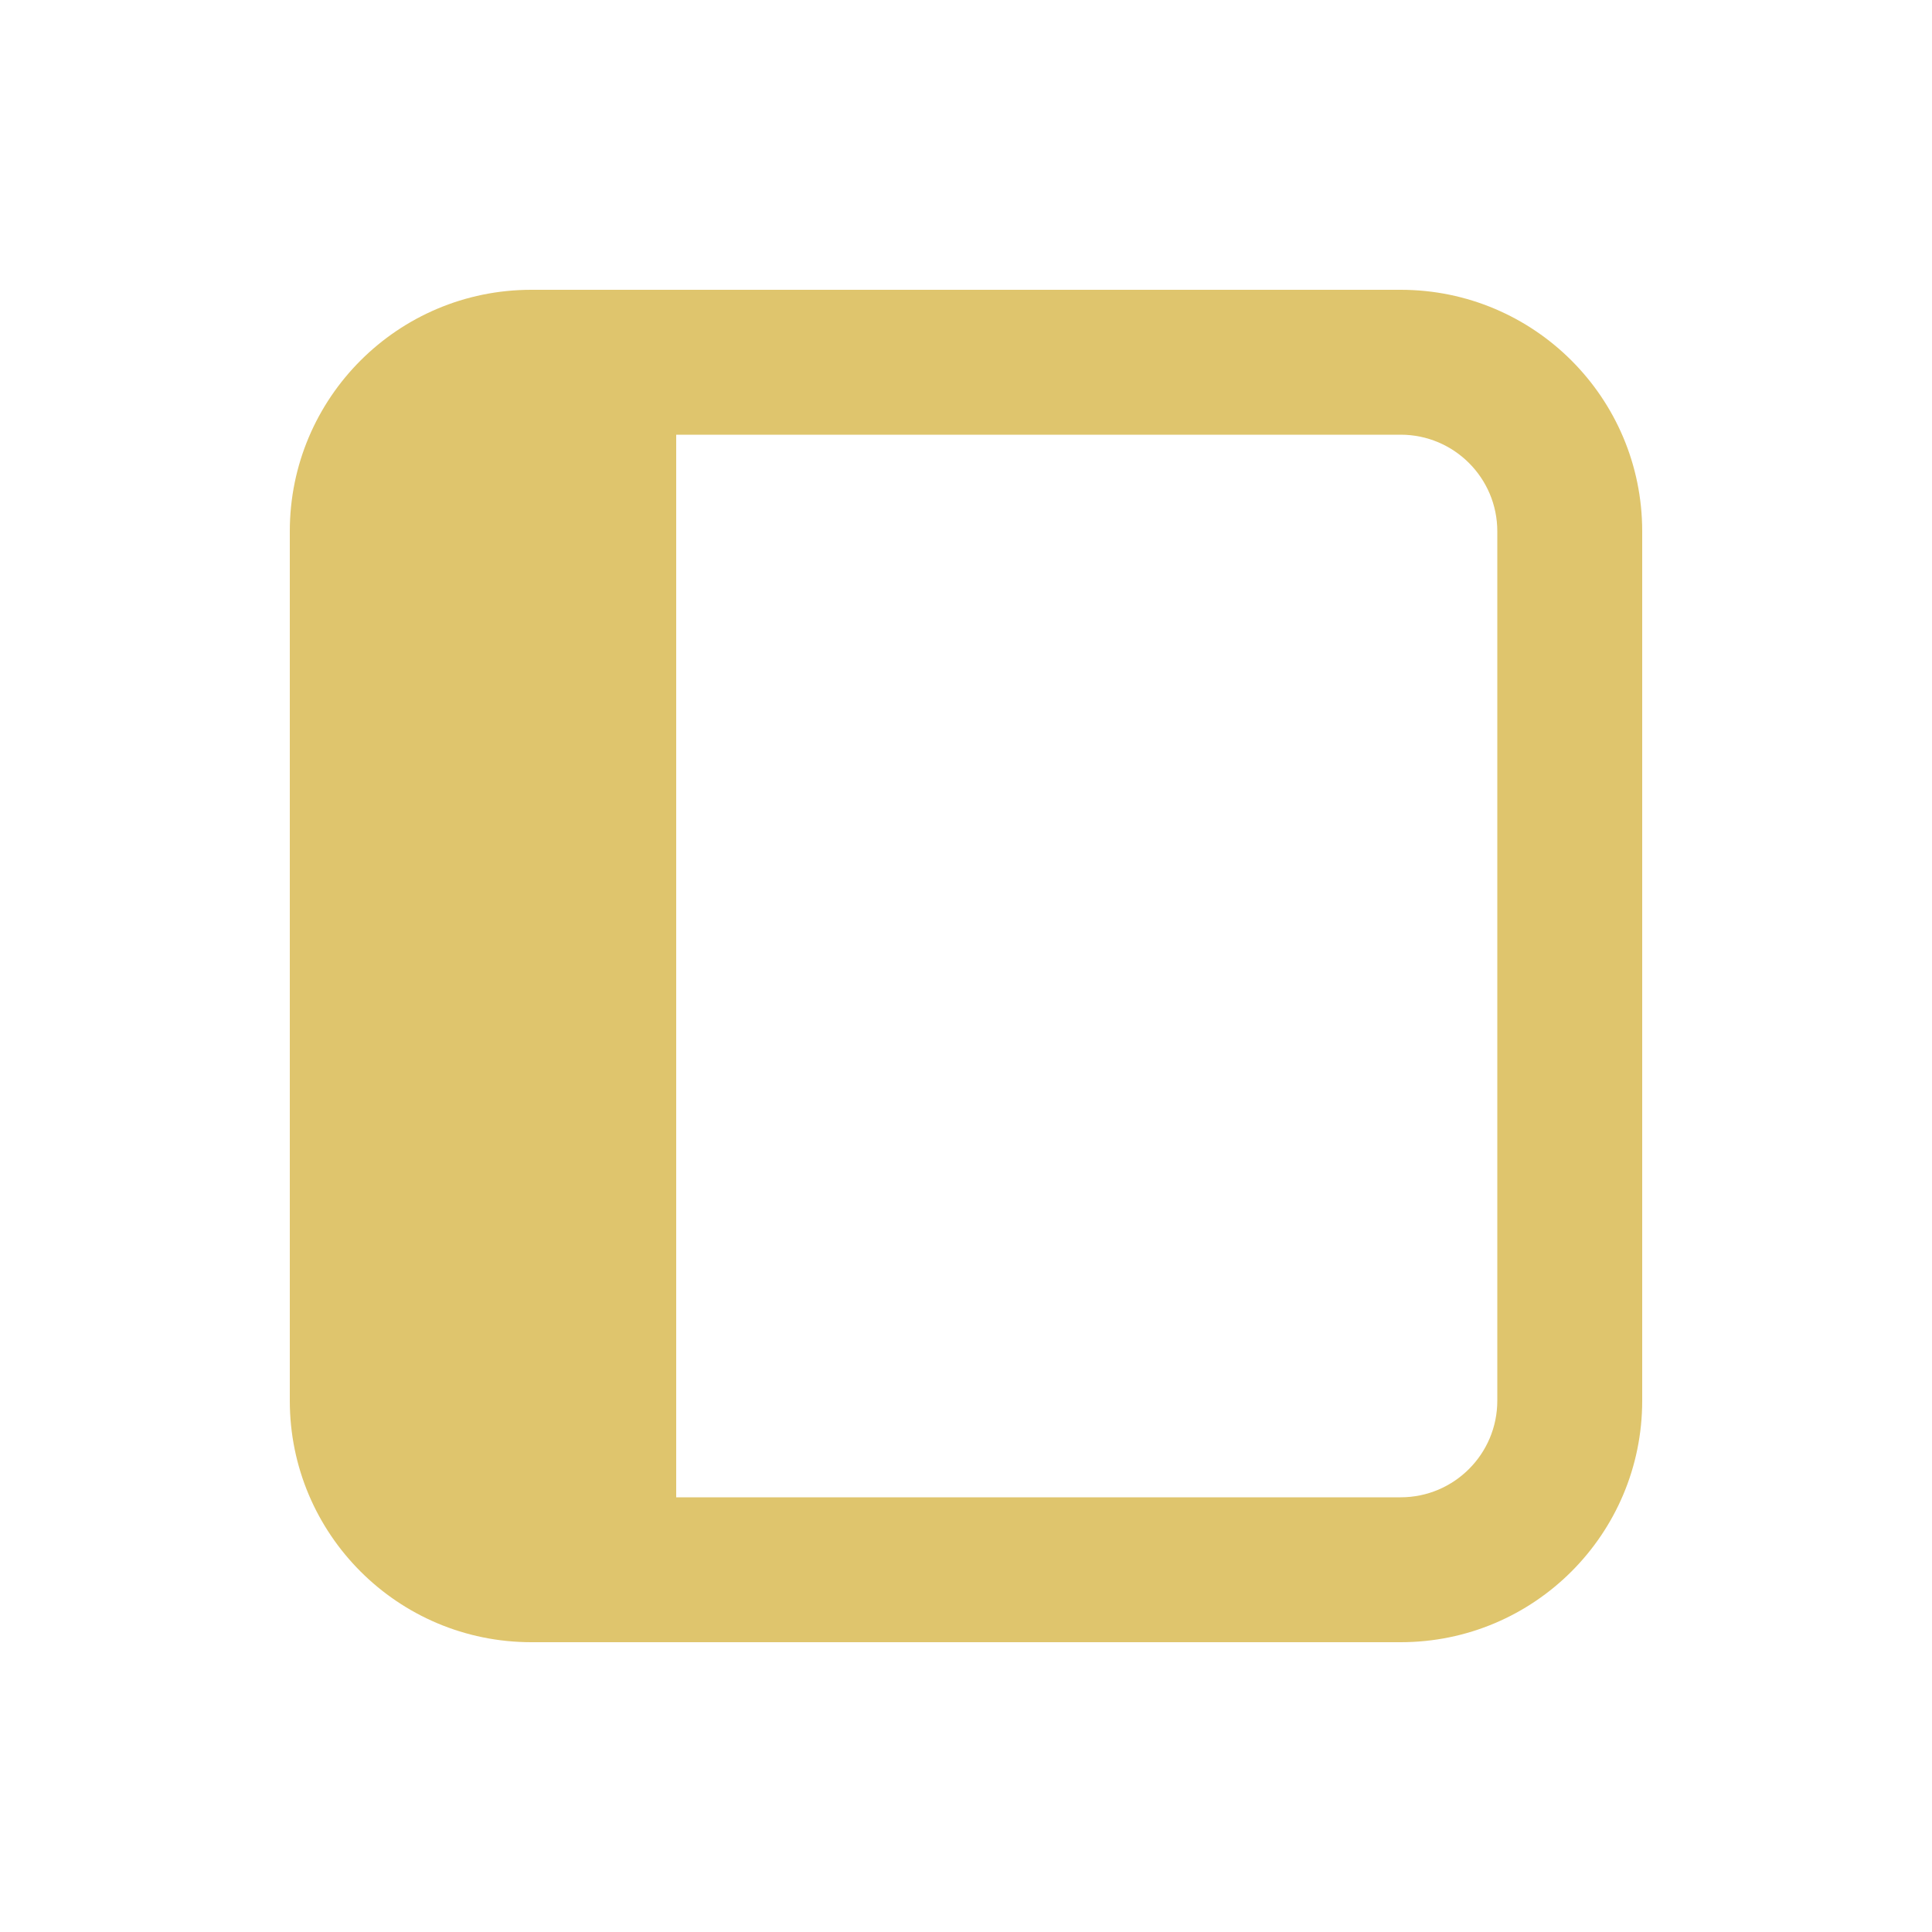
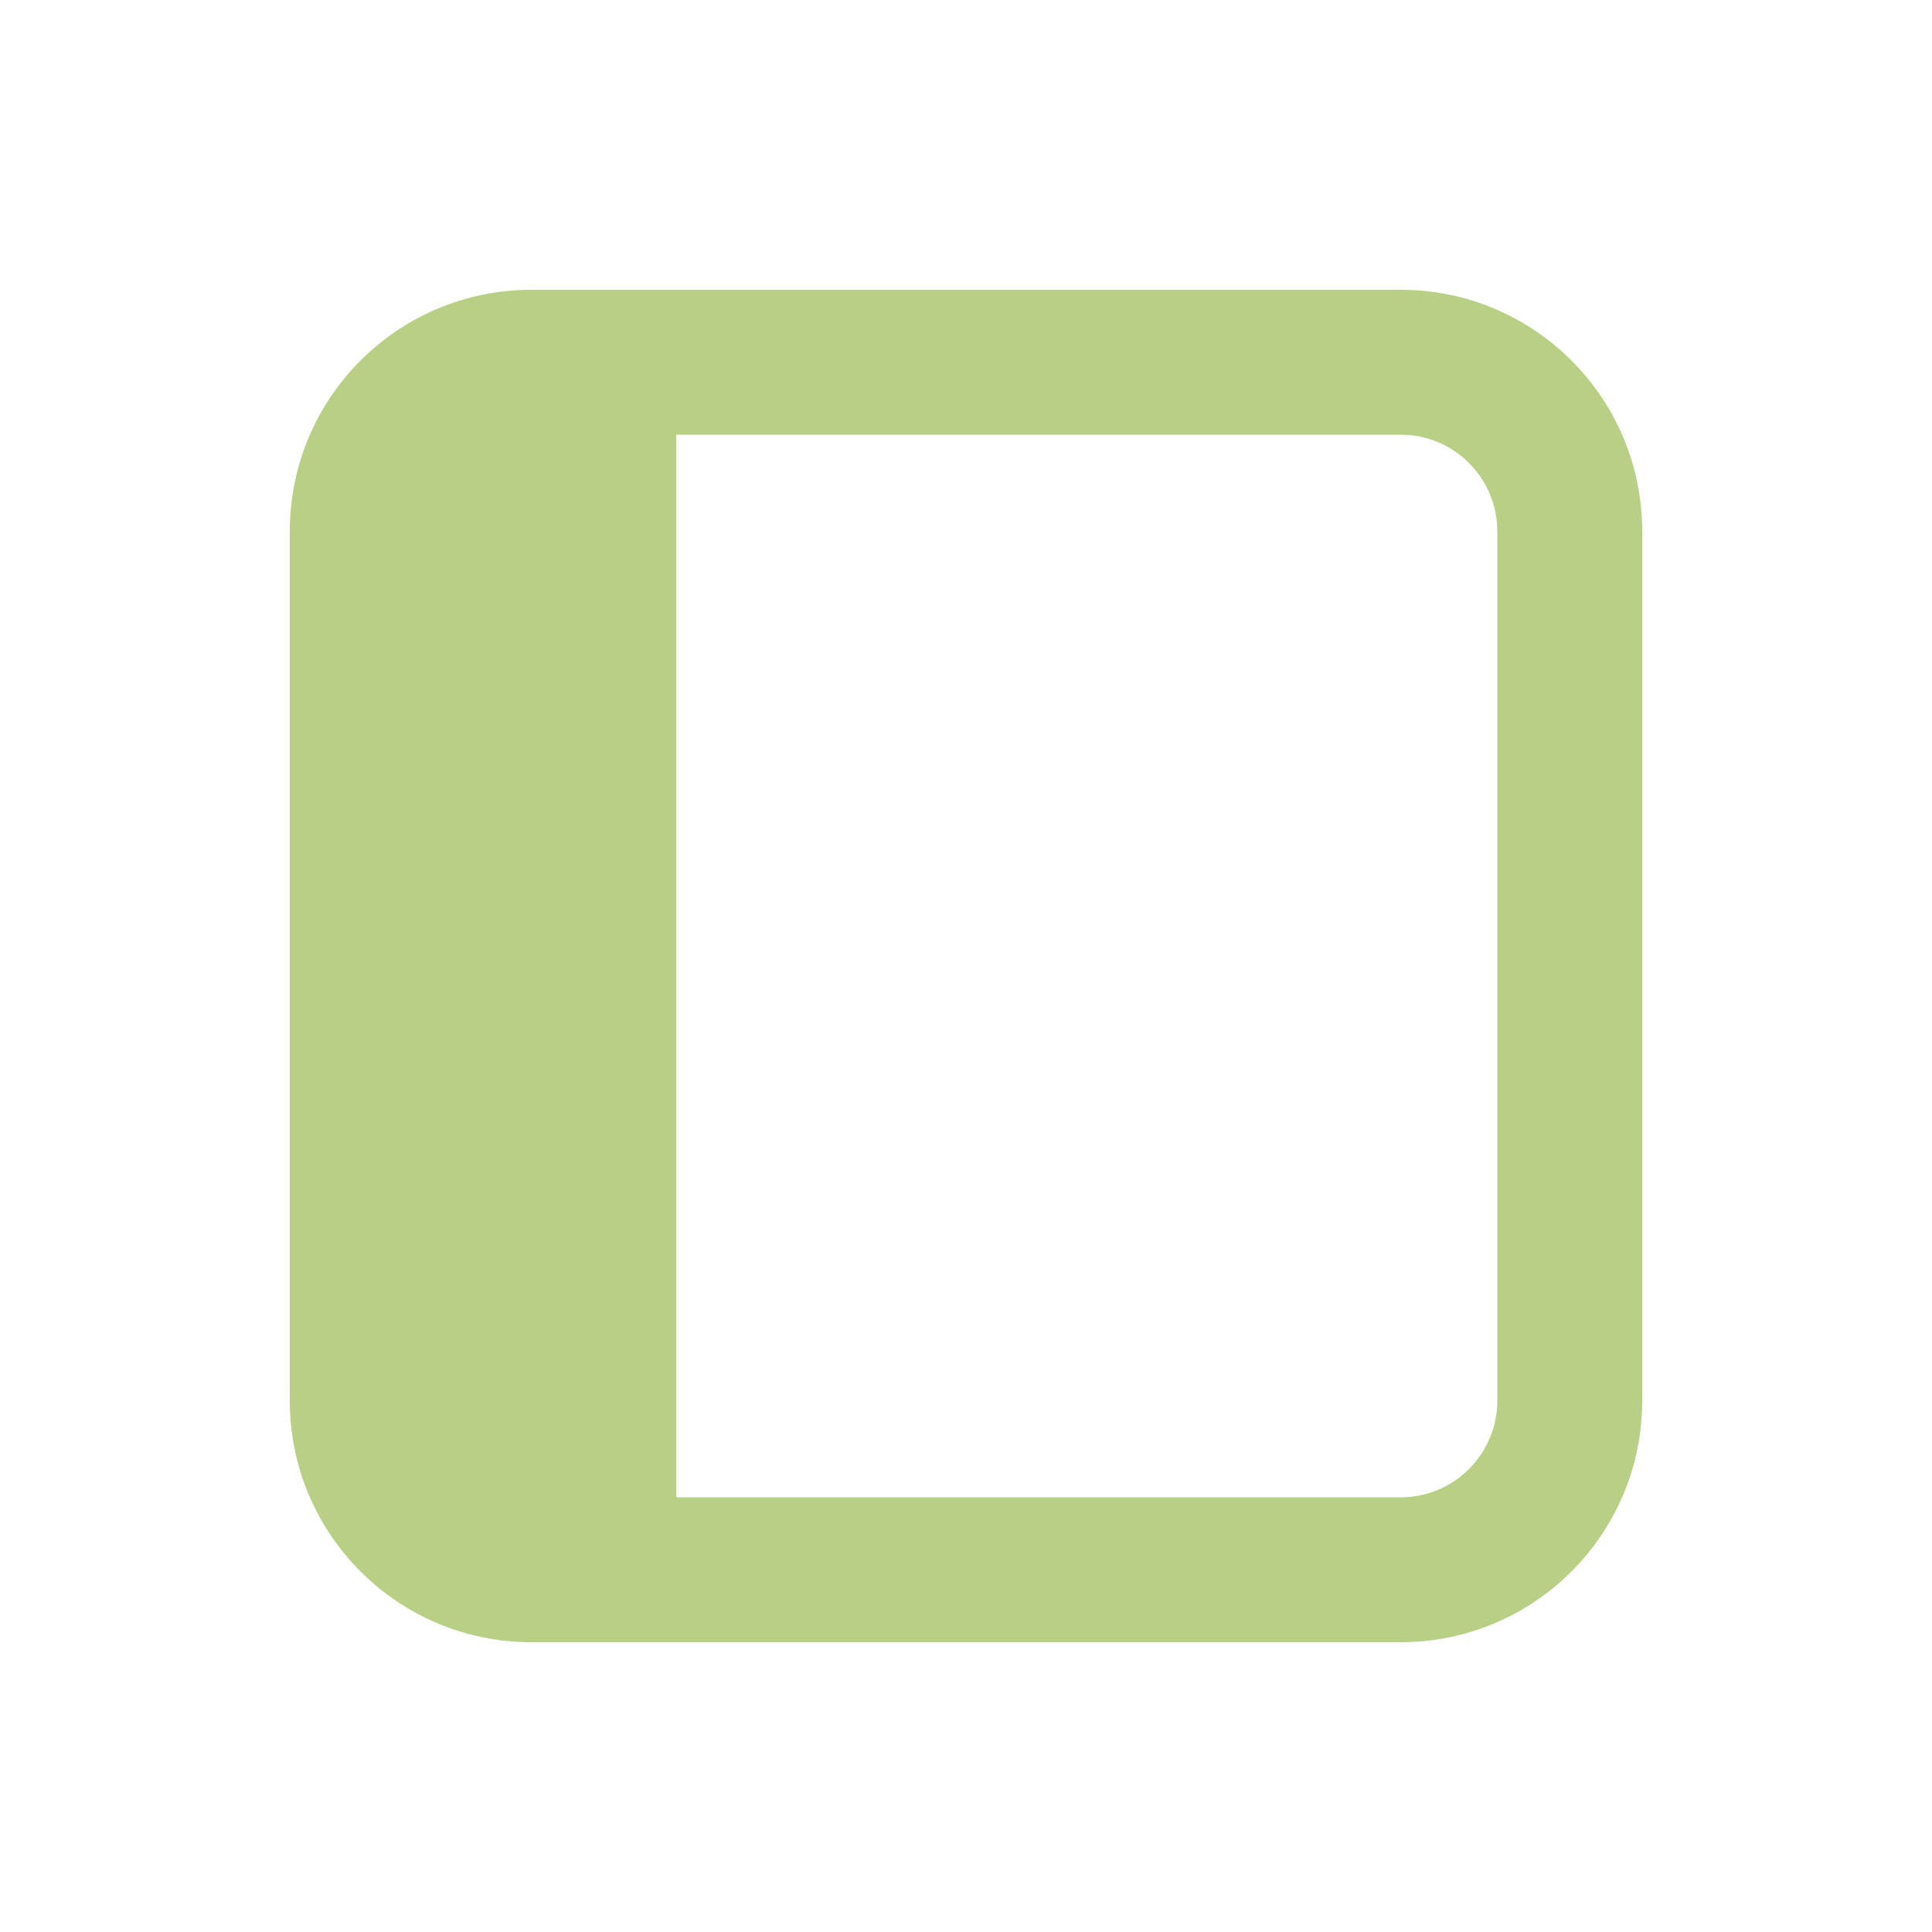
<svg xmlns="http://www.w3.org/2000/svg" width="800px" height="800px" viewBox="0 0 20 20" fill="none">
-   <path d="M3 5.5C3 4.119 4.119 3 5.5 3H14.5C15.881 3 17 4.119 17 5.5V14.5C17 15.881 15.881 17 14.5 17H5.5C4.119 17 3 15.881 3 14.5V5.5ZM7 15.5H14.5C15.052 15.5 15.5 15.052 15.5 14.5V5.5C15.5 4.948 15.052 4.5 14.5 4.5H7V15.5Z" fill="#dfc56d" />
+   <path d="M3 5.5C3 4.119 4.119 3 5.5 3H14.5C15.881 3 17 4.119 17 5.5V14.5C17 15.881 15.881 17 14.5 17H5.5C4.119 17 3 15.881 3 14.5V5.5ZM7 15.5H14.5C15.052 15.5 15.5 15.052 15.5 14.5V5.5C15.5 4.948 15.052 4.5 14.5 4.5H7V15.5Z" fill="#b7d085" />
</svg>
